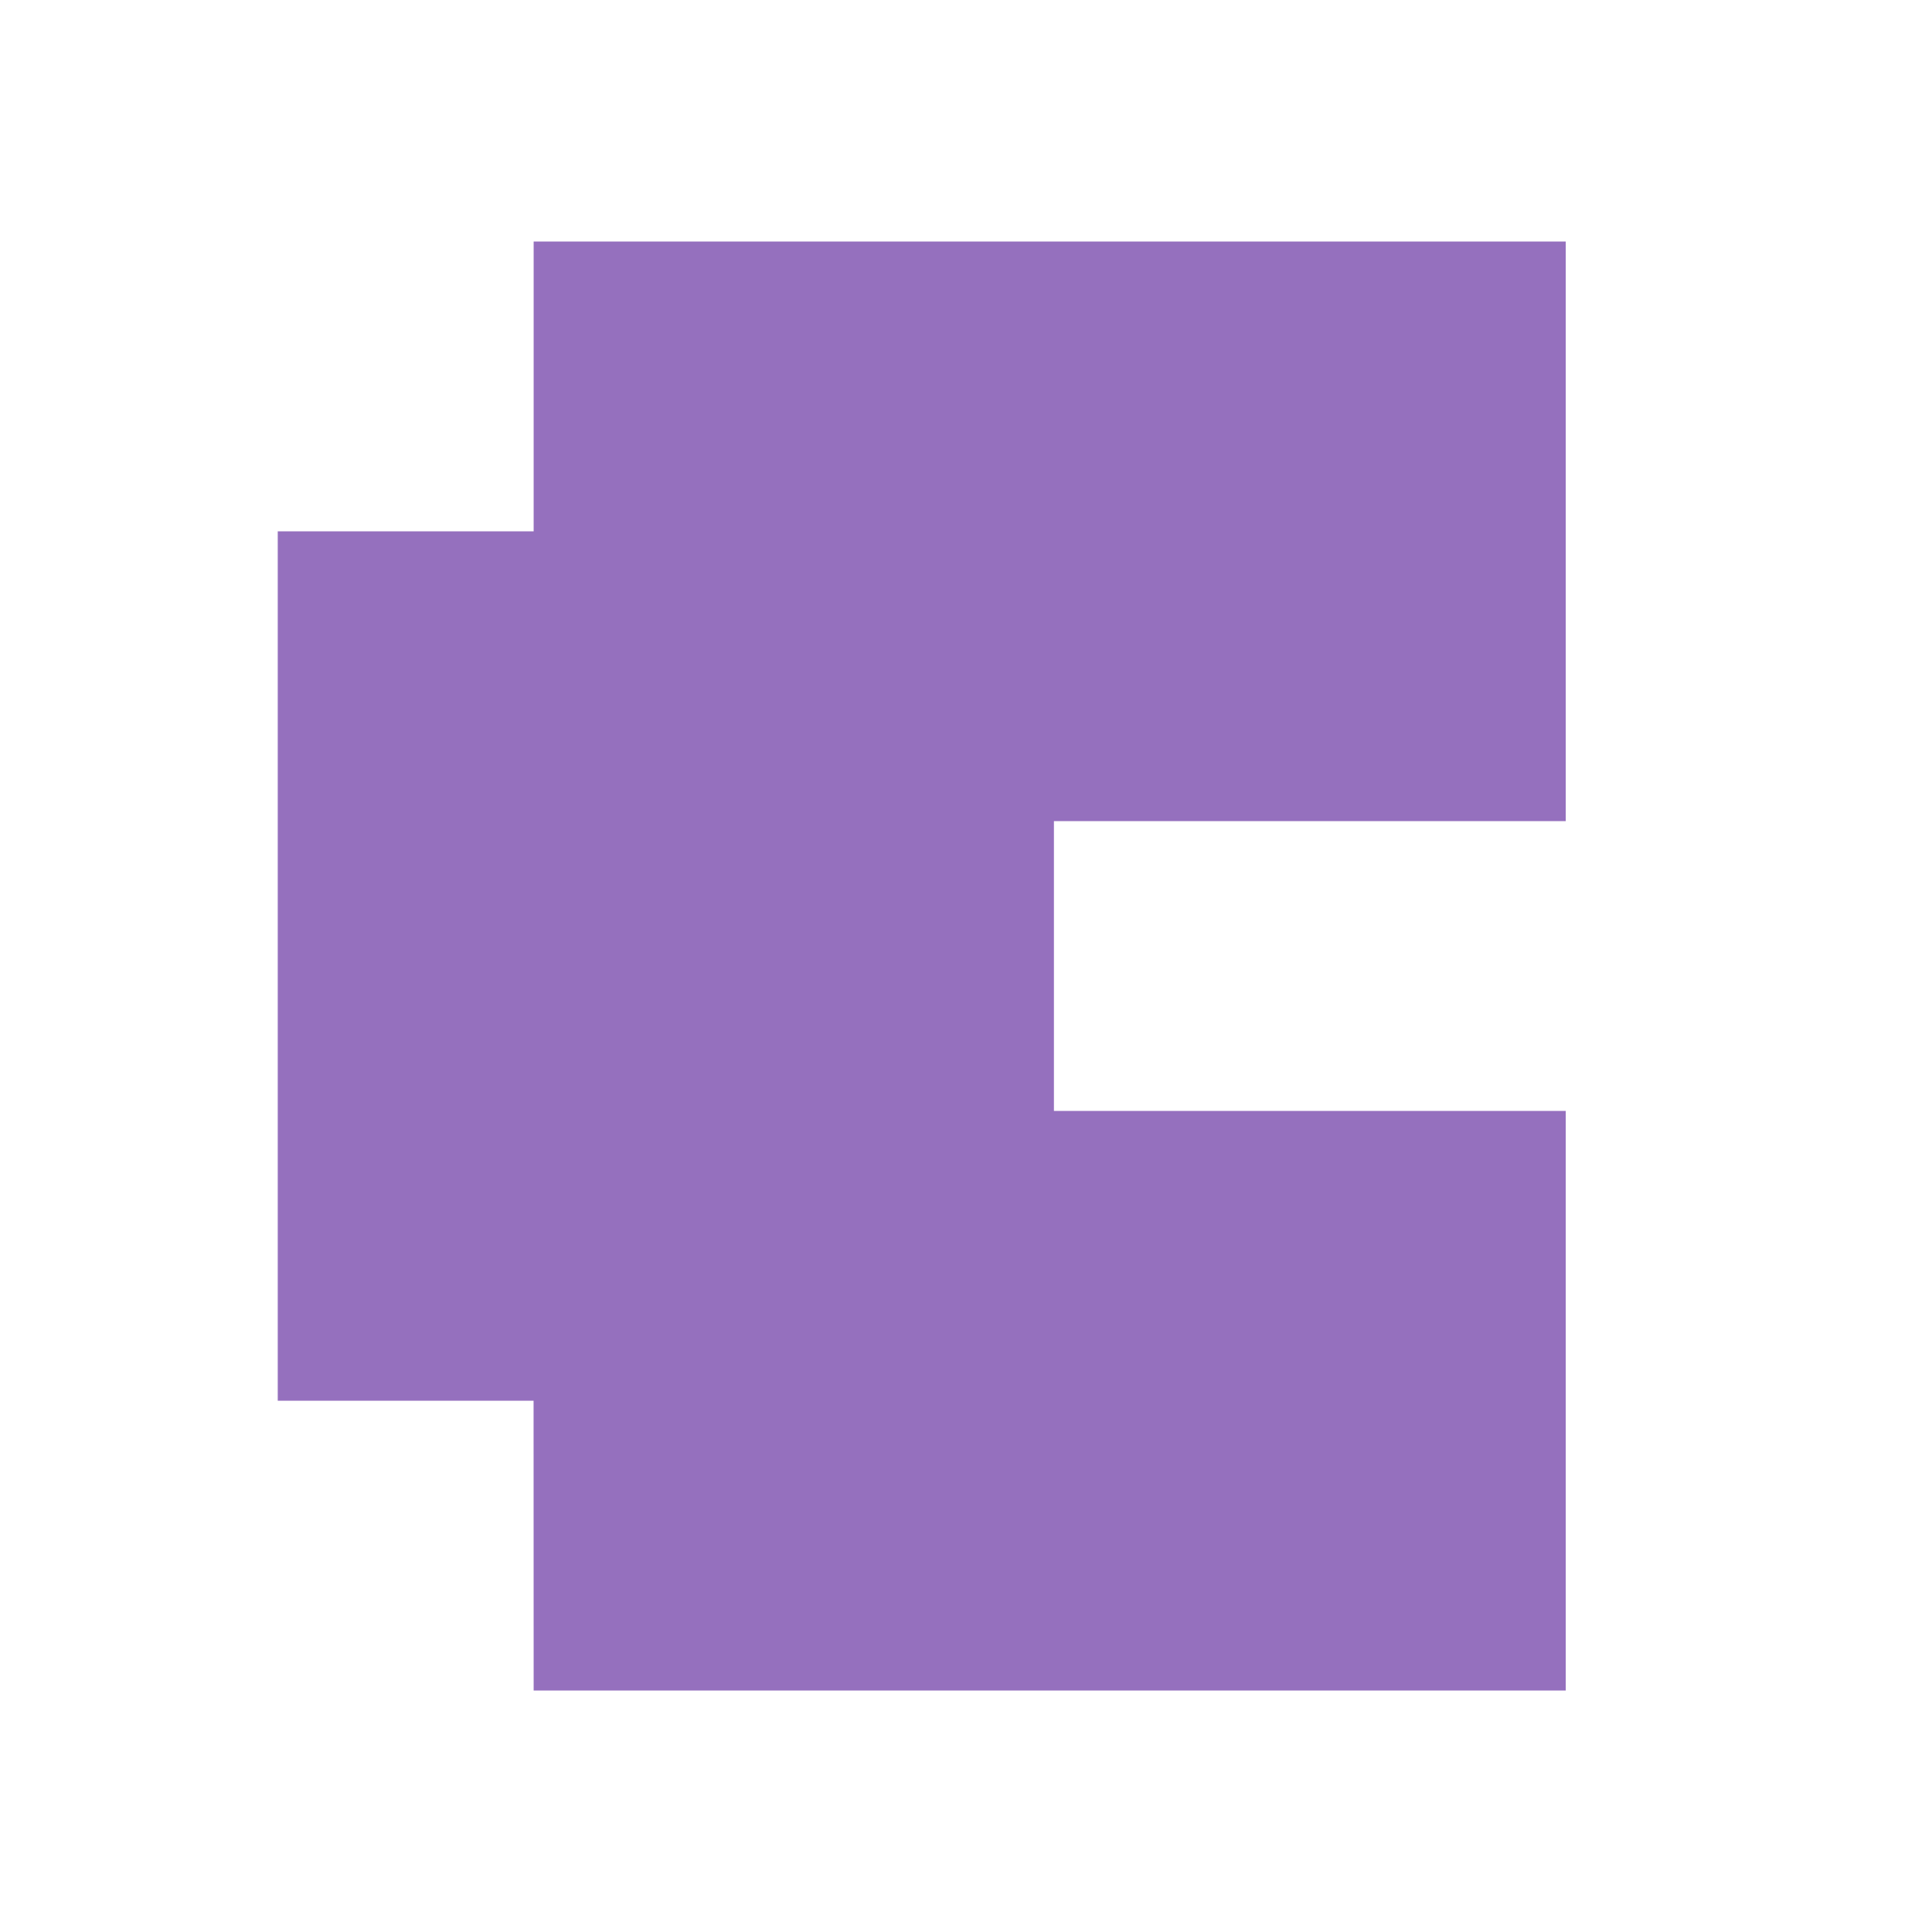
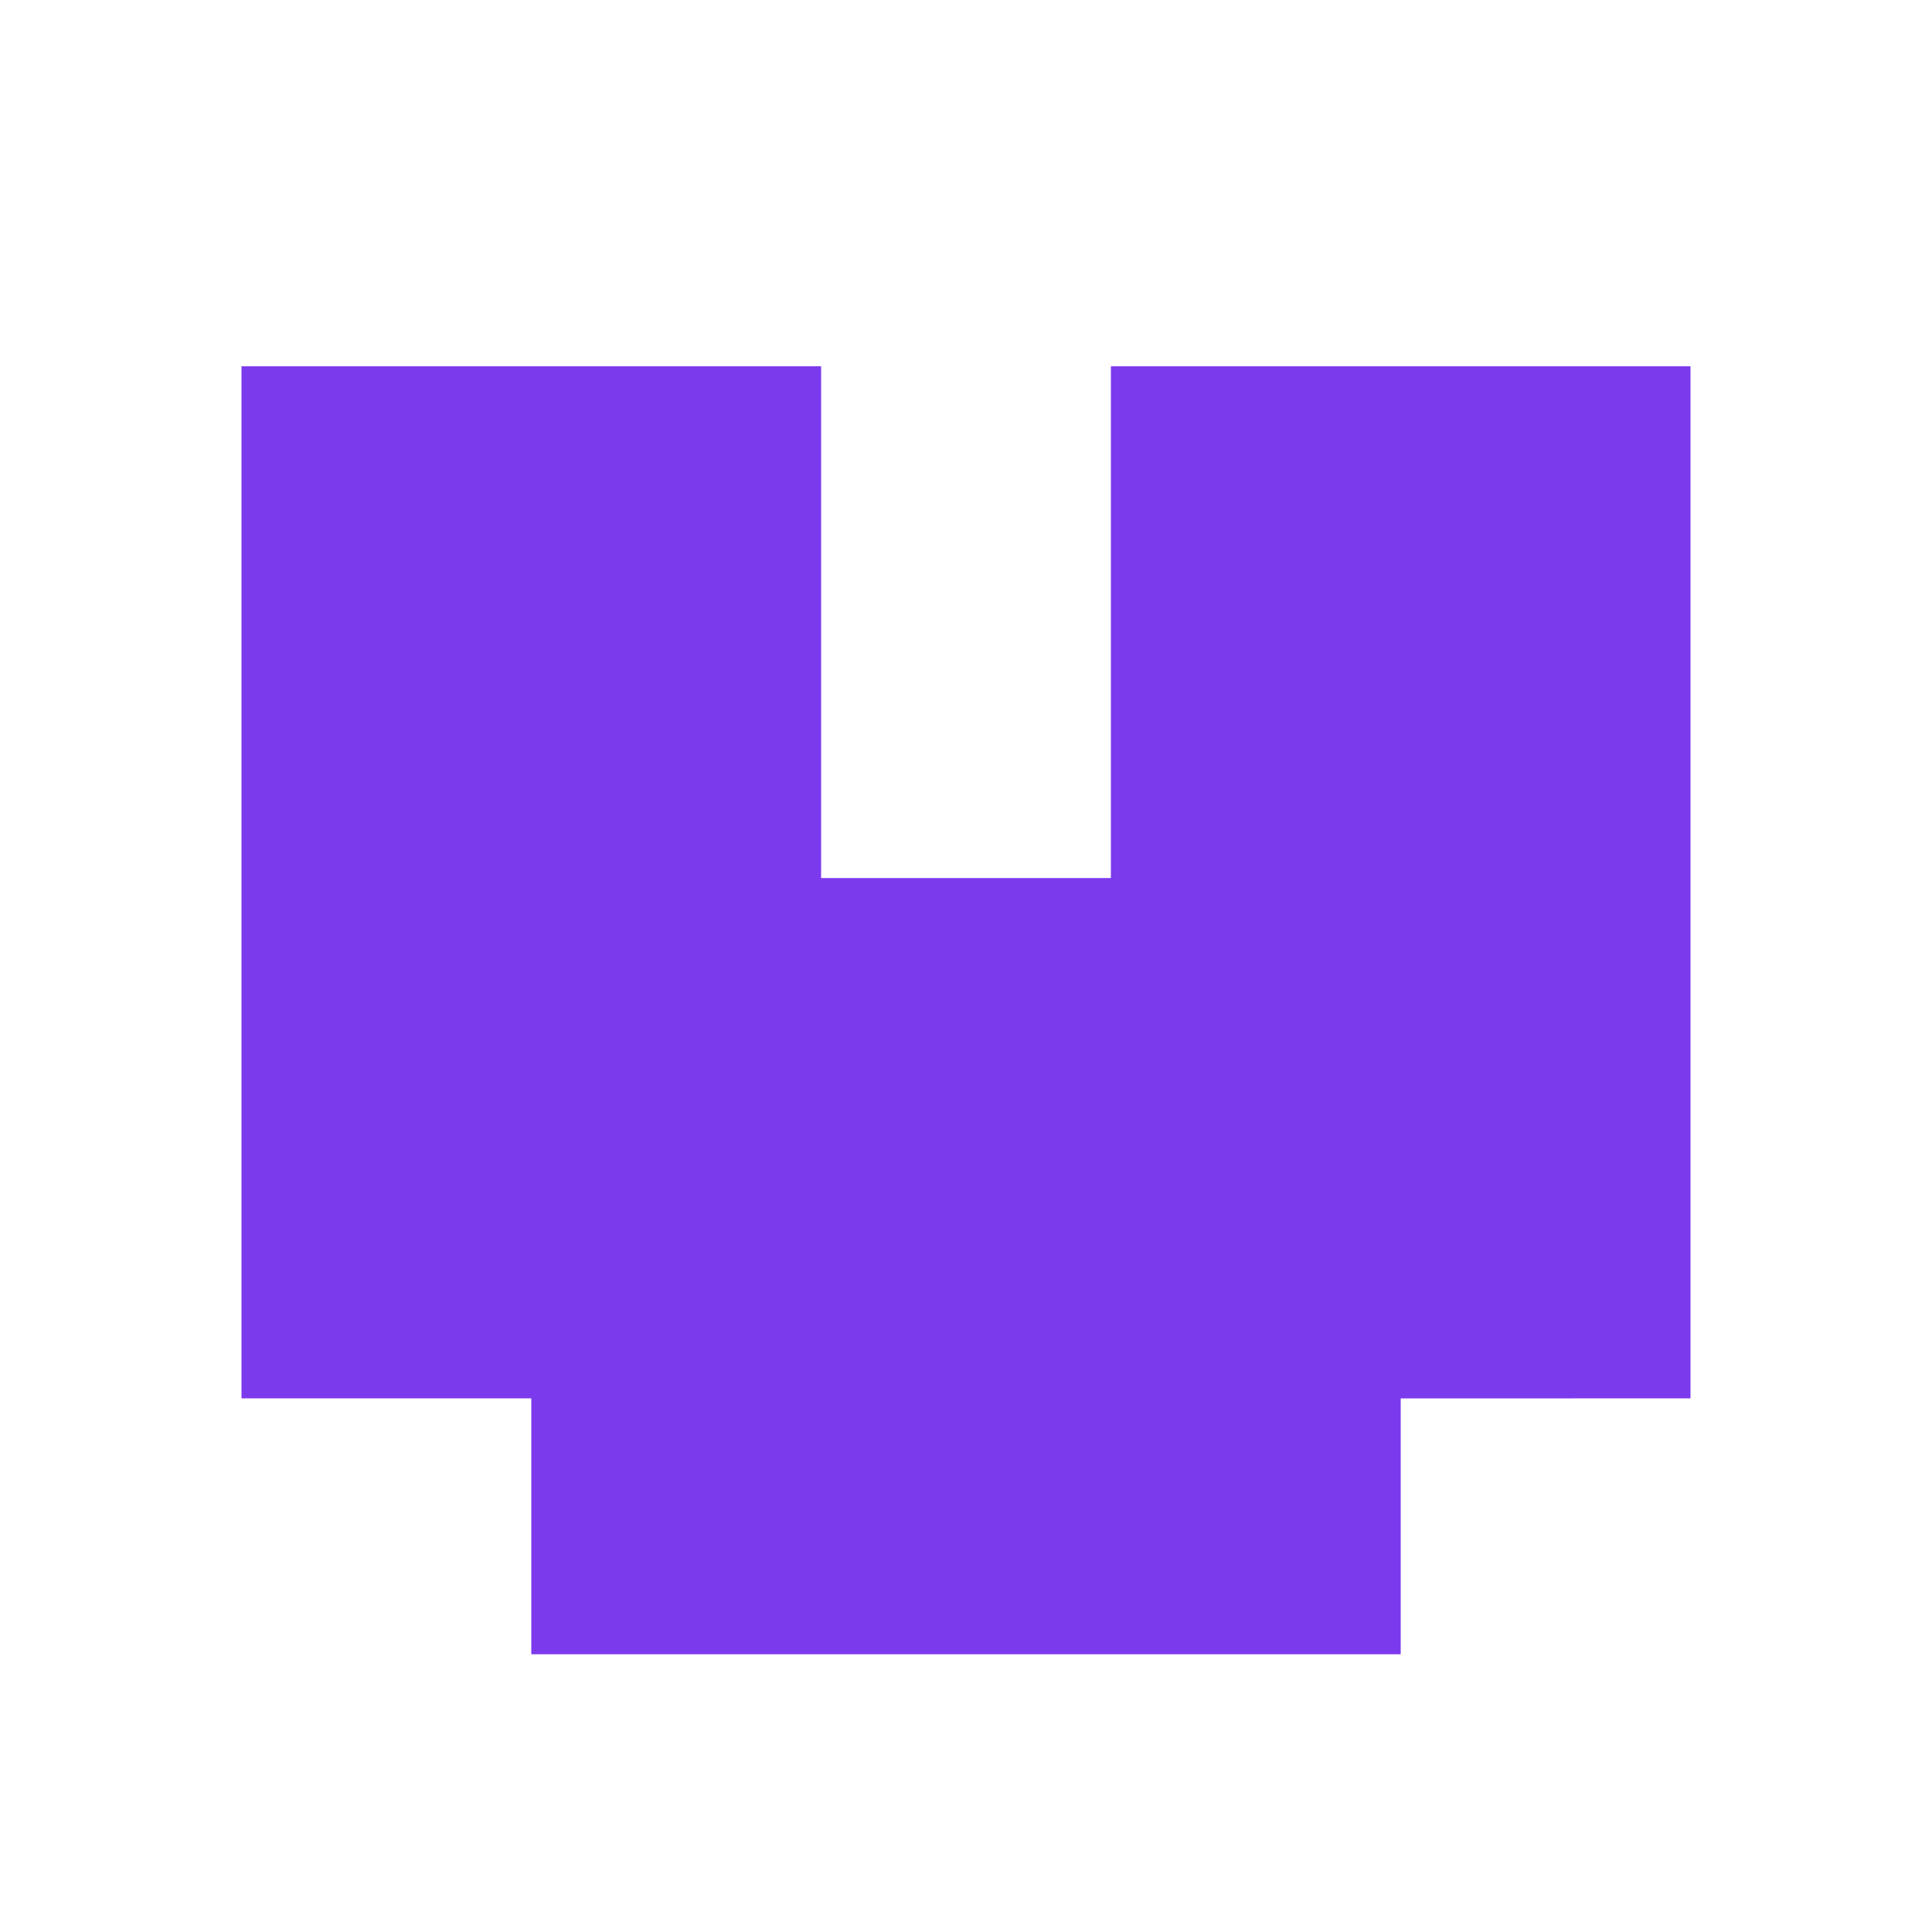
- <svg xmlns="http://www.w3.org/2000/svg" xmlns:xlink="http://www.w3.org/1999/xlink" width="24px" height="24px" viewBox="0 0 24 24" version="1.1">
-   <defs>
-     <path d="M0,0 L24,0 L24,24 L0,24 L0,0 Z" id="path-1" />
-   </defs>
-   <g id="favicon" stroke="none" fill="none" xlink:href="#path-1" fill-rule="evenodd" stroke-width="1">
-     <g id="Group" transform="translate(3.4502, 3)" fill="#9570BE">
-       <path d="M3.179,3.6 L3.179,0 L16,0 L16,3.6 L3.179,3.6 Z M9.642,7.2 L9.642,10.8 L0,10.8 L0,3.6 L16,3.6 L16,7.2 L9.642,7.2 Z M3.179,18 L3.178,14.4 L0,14.4 L0,10.8 L16,10.8 L16,18 L3.179,18 Z" id="Combined-Shape" fill-rule="nonzero" />
+ <svg xmlns="http://www.w3.org/2000/svg" width="24px" height="24px" viewBox="0 0 24 24" version="1.1">
+   <g transform="rotate(-90 12 12)">
+     <g transform="translate(3.4502, 3)" fill="#7C3AED">
+       <path d="M3.179,3.6 L3.179,0 L16,0 L16,3.6 L3.179,3.6 Z                      M9.642,7.2 L9.642,10.8 L0,10.8 L0,3.6 L16,3.6 L16,7.2 L9.642,7.2 Z                      M3.179,18 L3.178,14.4 L0,14.4 L0,10.8 L16,10.8 L16,18 L3.179,18 Z" fill-rule="nonzero" />
    </g>
  </g>
</svg>
